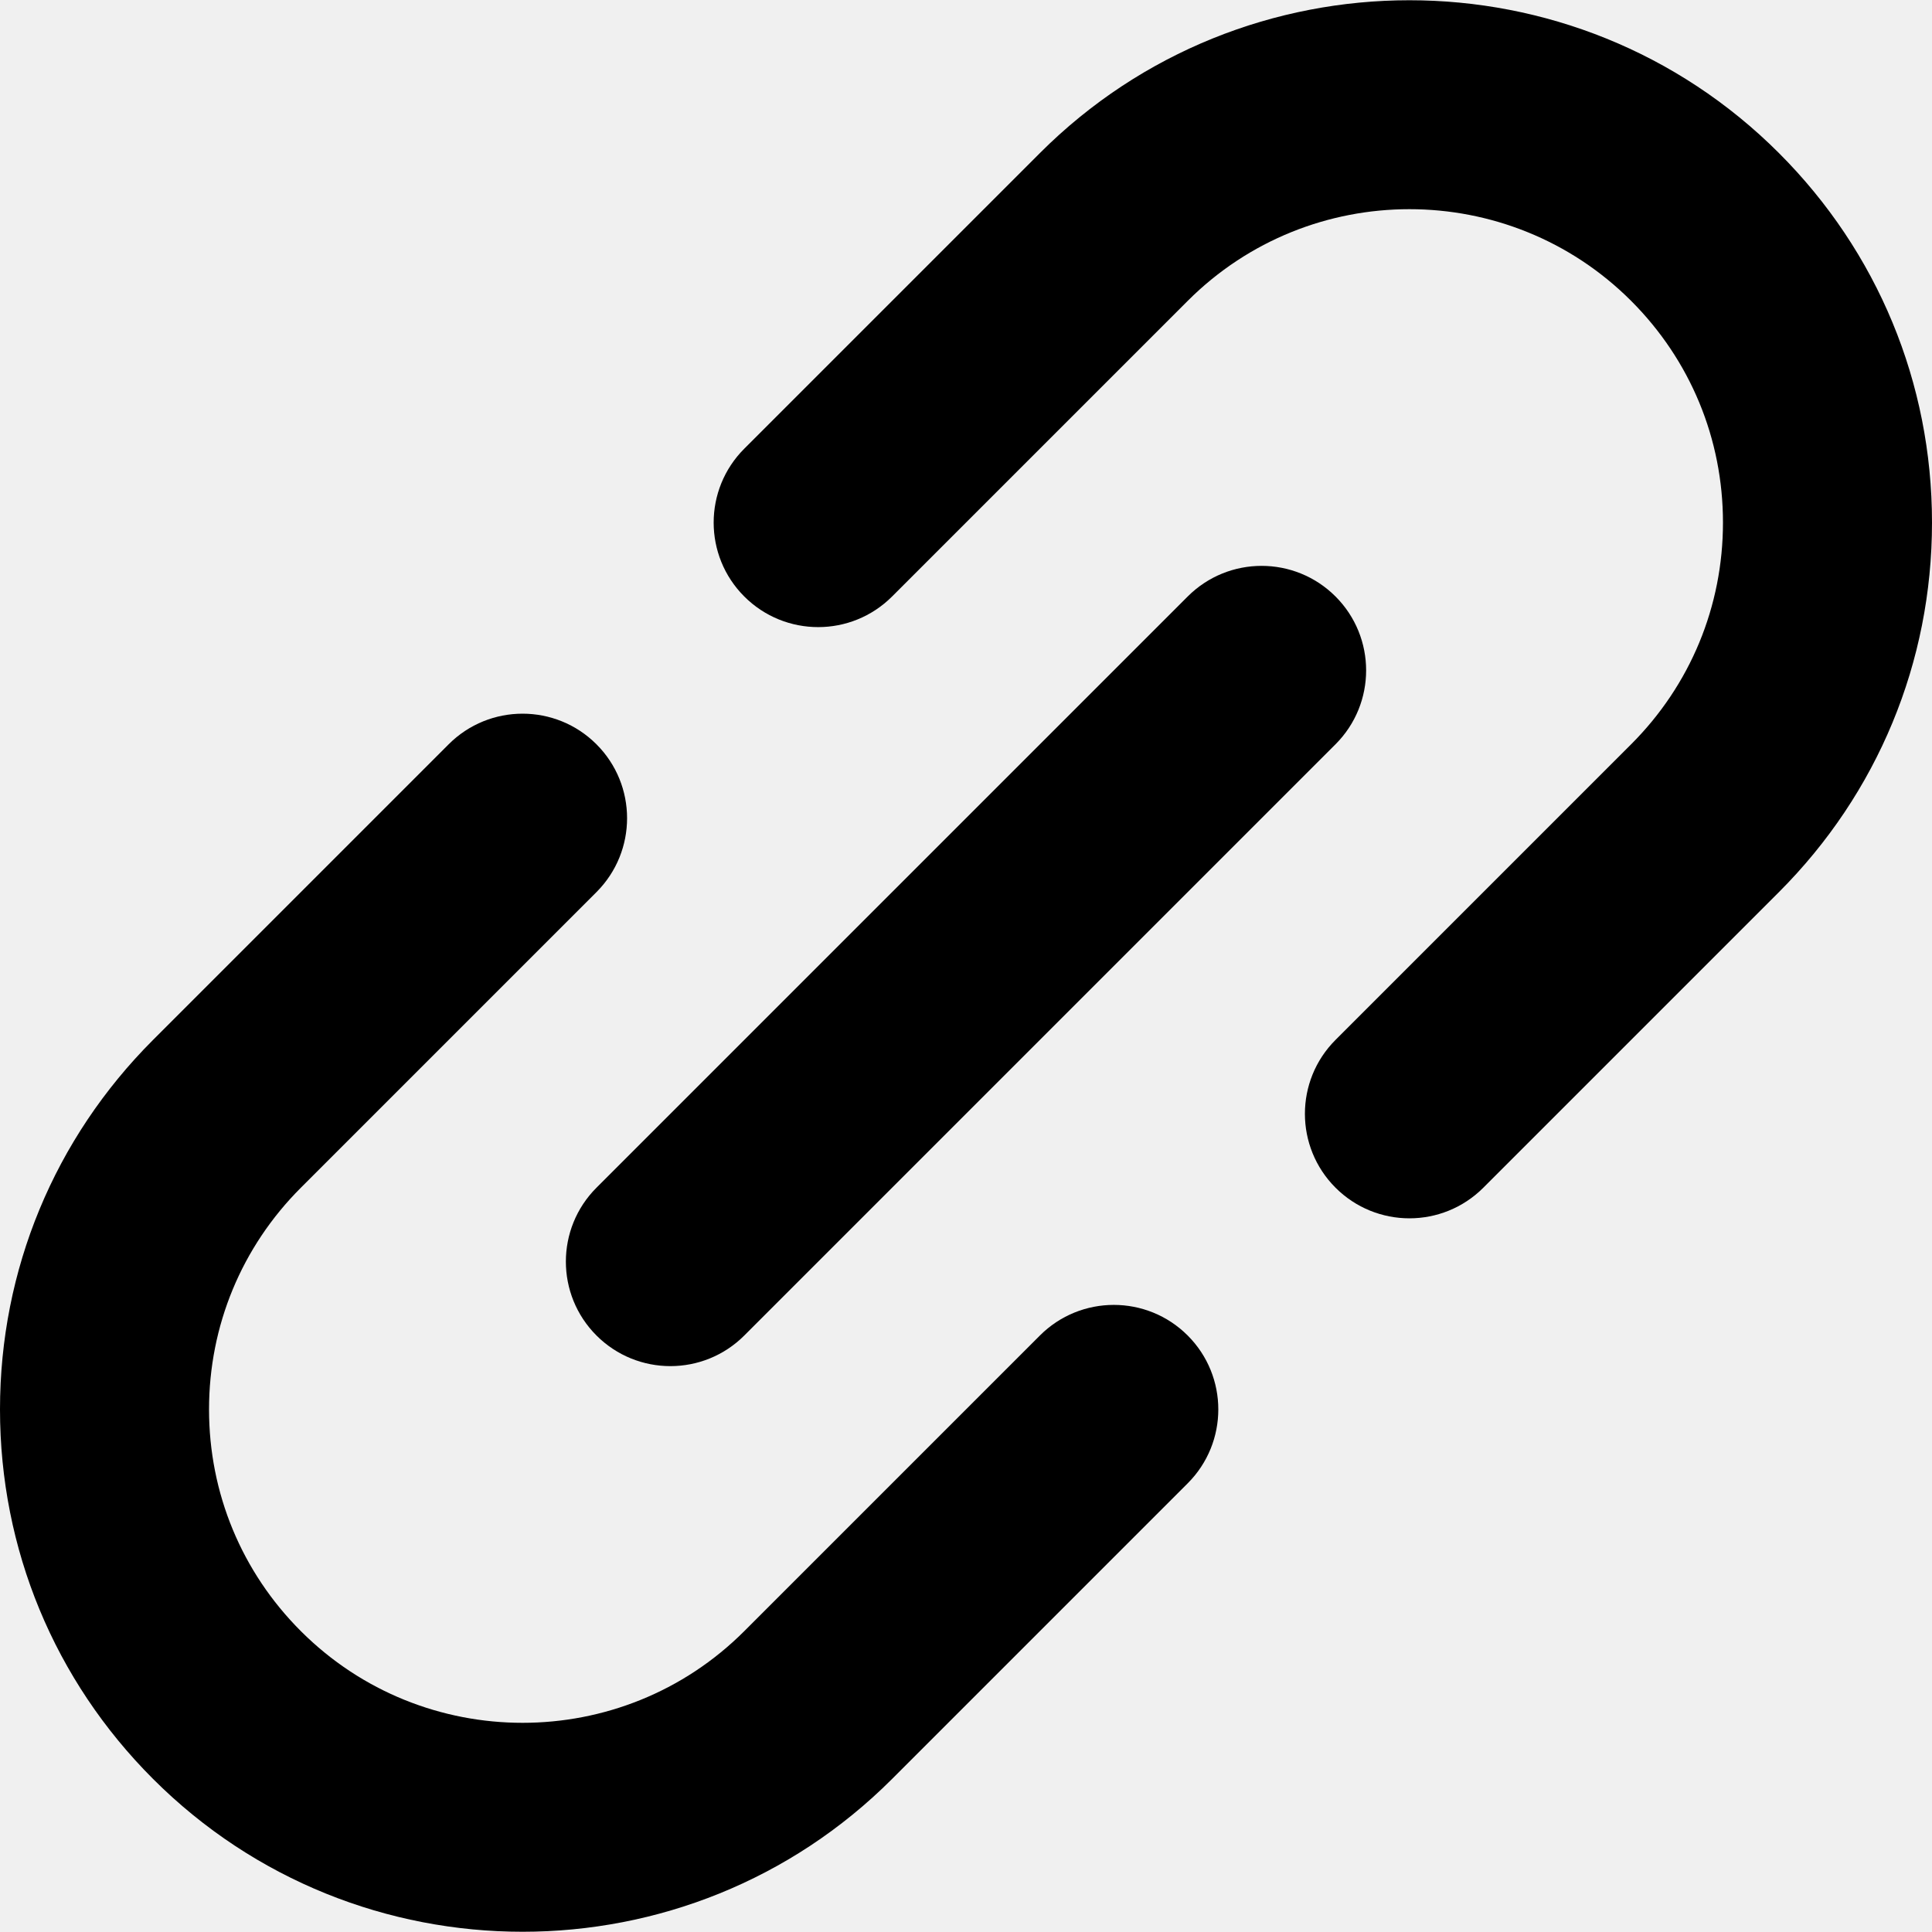
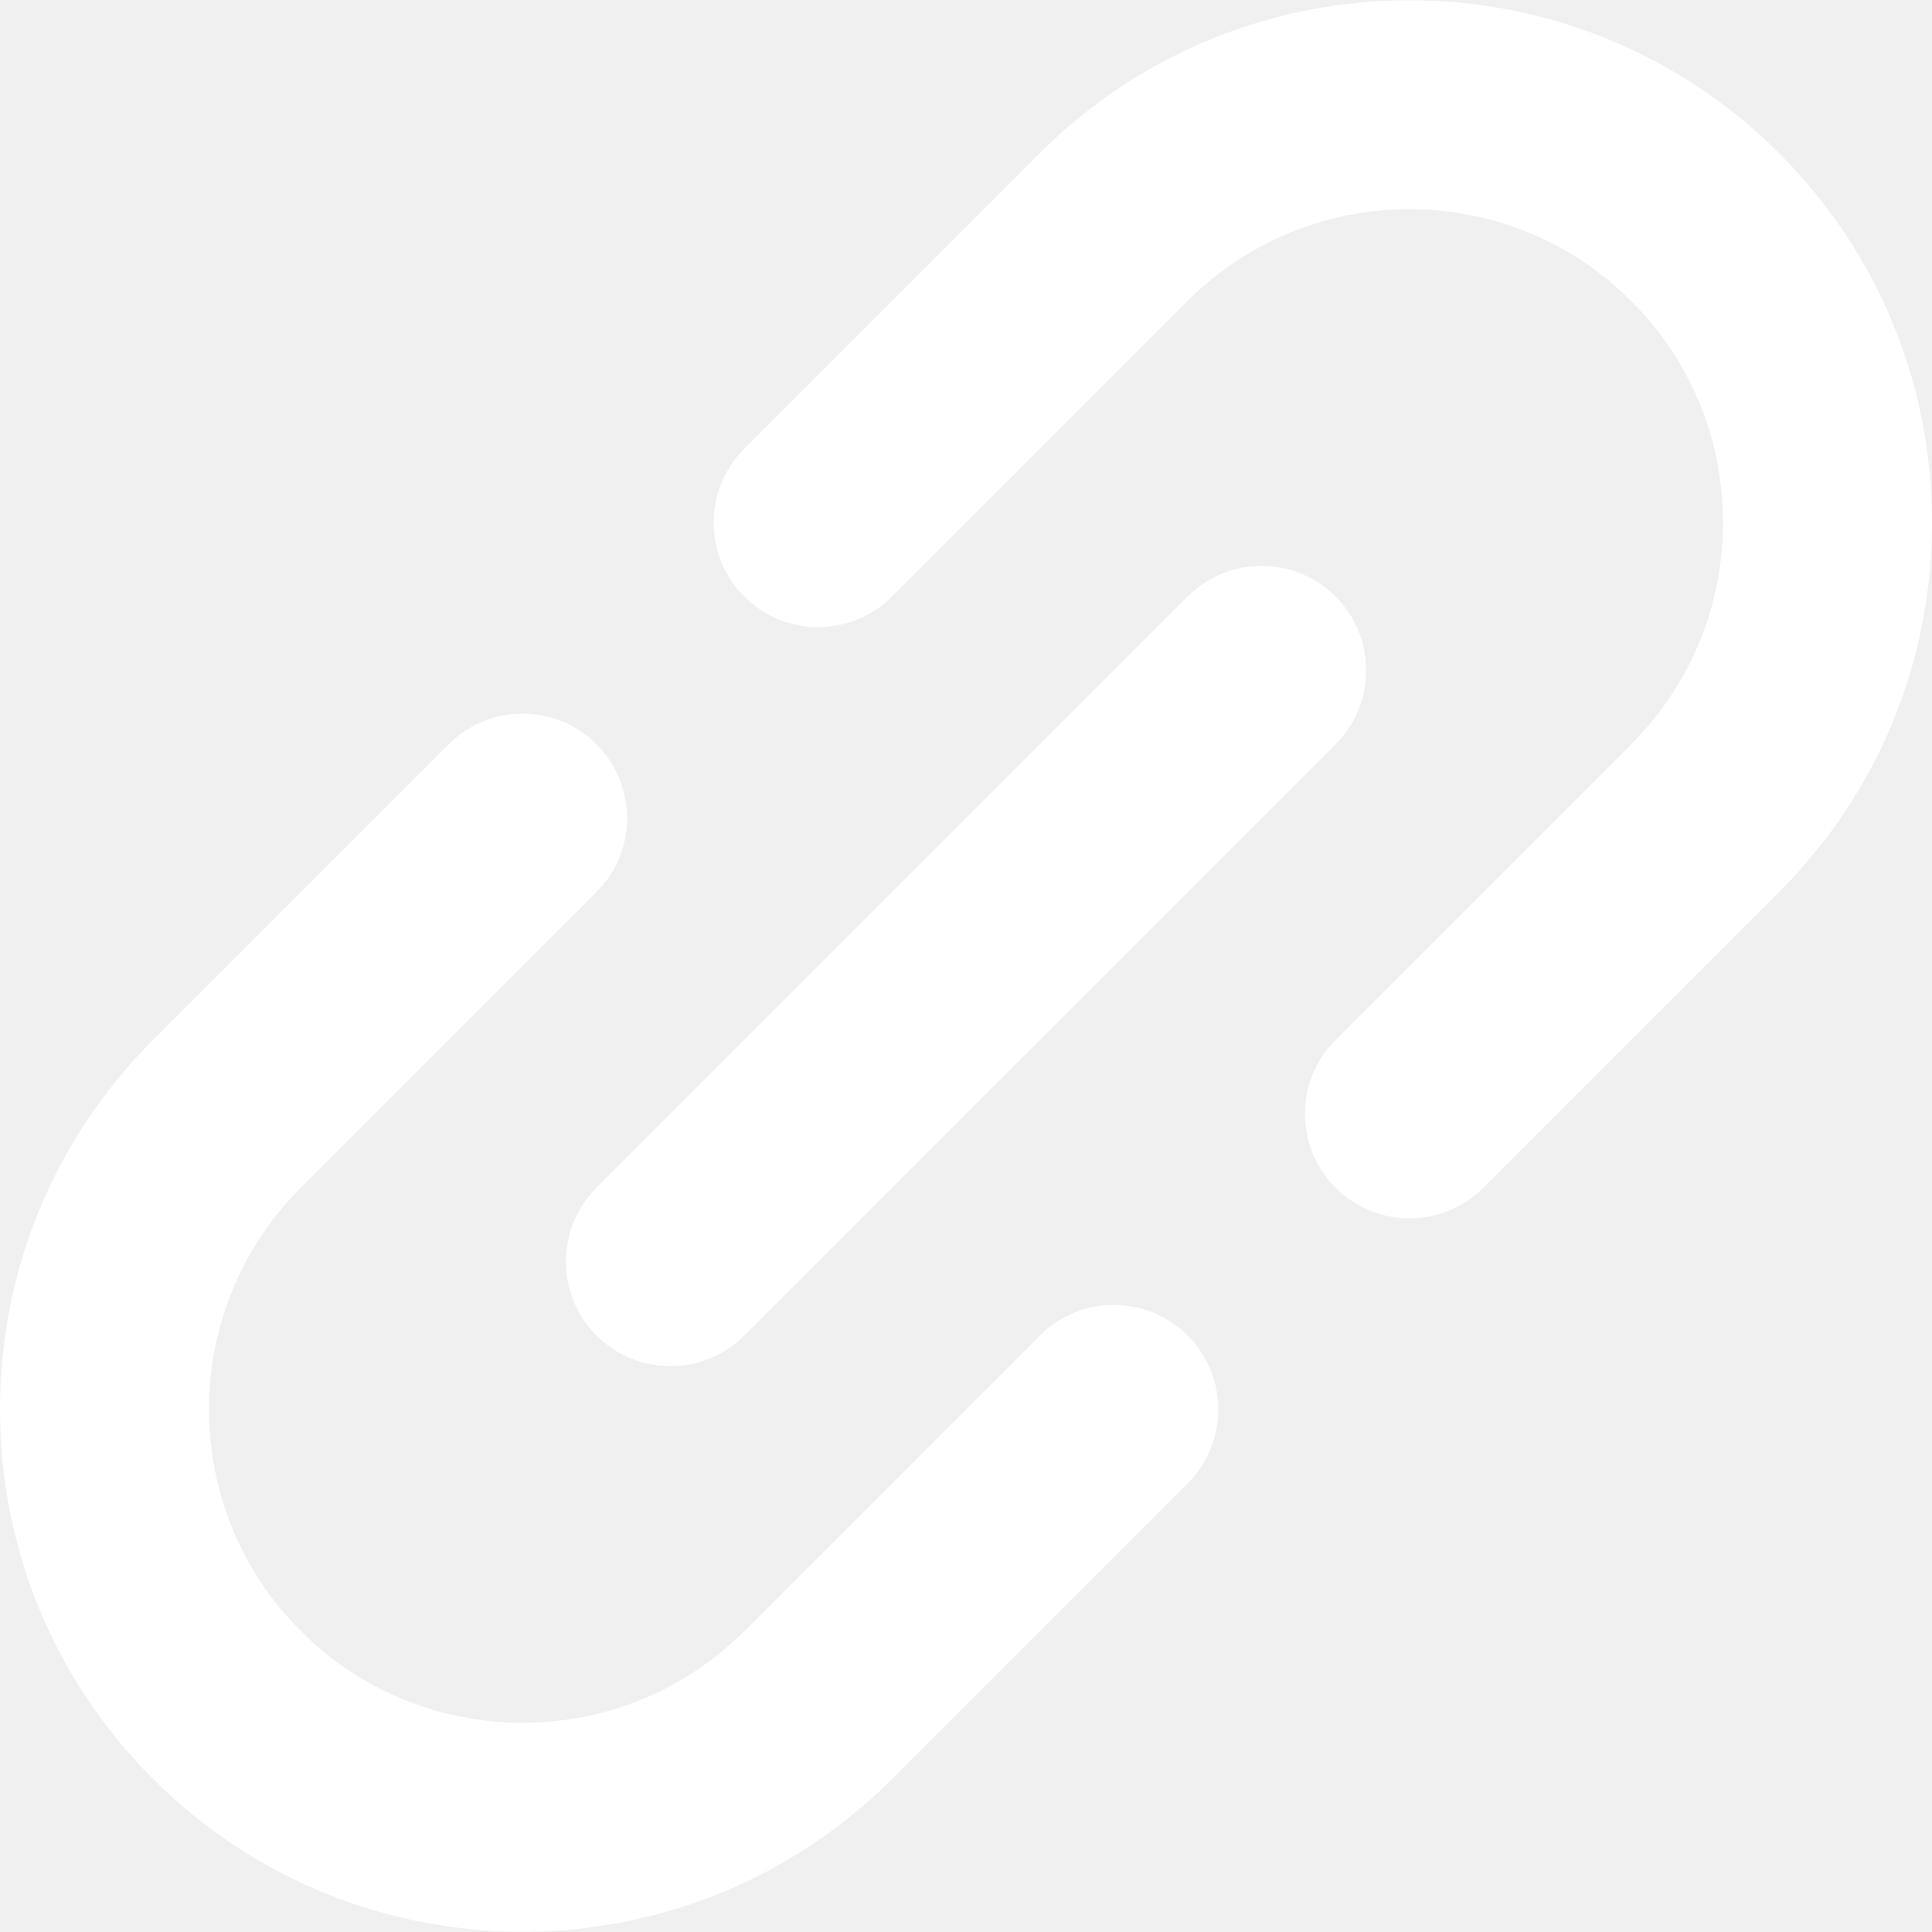
- <svg xmlns="http://www.w3.org/2000/svg" version="1.1" id="Layer_1" x="0px" y="0px" viewBox="0 0 277.279 277.279" style="enable-background:new 0 0 277.279 277.279;" xml:space="preserve">
+ <svg xmlns="http://www.w3.org/2000/svg" version="1.1" id="Layer_1" x="0px" y="0px" viewBox="0 0 277.279 277.279" style="enable-background:new 0 0 277.279 277.279;" xml:space="preserve" fill="#fff">
  <g id="XMLID_105_">
    <path id="XMLID_106_" d="M149.245,191.671l-42.425,42.426c0,0,0,0.001-0.001,0.001c0,0,0,0.001-0.001,0.001   c-17.544,17.545-46.092,17.546-63.638,0c-8.5-8.5-13.18-19.801-13.18-31.82c0-12.018,4.68-23.317,13.177-31.817   c0.001-0.001,0.002-0.002,0.003-0.003l42.425-42.426c5.857-5.858,5.857-15.356-0.001-21.213c-5.857-5.857-15.355-5.857-21.213,0   l-42.425,42.426c-0.003,0.003-0.006,0.007-0.009,0.01C7.798,163.42,0,182.251,0,202.279c0,20.033,7.801,38.867,21.967,53.033   C36.589,269.933,55.794,277.244,75,277.244c19.206,0,38.412-7.311,53.032-21.932c0,0,0-0.001,0-0.001   c0.001,0,0.001-0.001,0.001-0.001l42.425-42.426c5.857-5.857,5.857-15.355-0.001-21.213   C164.601,185.814,155.104,185.814,149.245,191.671z" />
    <path id="XMLID_107_" d="M277.279,75c0-20.033-7.802-38.867-21.968-53.033c-29.243-29.242-76.824-29.241-106.065,0   c-0.001,0.002-0.003,0.003-0.004,0.005l-42.424,42.423c-5.858,5.857-5.858,15.356,0,21.213c2.93,2.93,6.768,4.394,10.607,4.394   c3.838,0,7.678-1.465,10.606-4.394l42.424-42.423c0.001-0.002,0.003-0.003,0.005-0.005c17.544-17.544,46.092-17.545,63.638,0   c8.499,8.5,13.181,19.801,13.181,31.82c0,12.018-4.68,23.317-13.178,31.817c-0.001,0.001-0.002,0.002-0.003,0.003l-42.425,42.426   c-5.857,5.857-5.857,15.355,0.001,21.213c2.929,2.929,6.768,4.394,10.606,4.394c3.839,0,7.678-1.465,10.607-4.394l42.425-42.426   c0.003-0.003,0.006-0.007,0.009-0.01C269.48,113.859,277.279,95.028,277.279,75z" />
    <path id="XMLID_108_" d="M85.607,191.671c2.929,2.929,6.768,4.394,10.606,4.394c3.839,0,7.678-1.465,10.607-4.394l84.852-84.852   c5.858-5.857,5.858-15.355,0-21.213c-5.857-5.857-15.355-5.857-21.213,0l-84.852,84.851   C79.749,176.316,79.749,185.814,85.607,191.671z" />
  </g>
  <g>
</g>
  <g>
</g>
  <g>
</g>
  <g>
</g>
  <g>
</g>
  <g>
</g>
  <g>
</g>
  <g>
</g>
  <g>
</g>
  <g>
</g>
  <g>
</g>
  <g>
</g>
  <g>
</g>
  <g>
</g>
  <g>
</g>
</svg>
